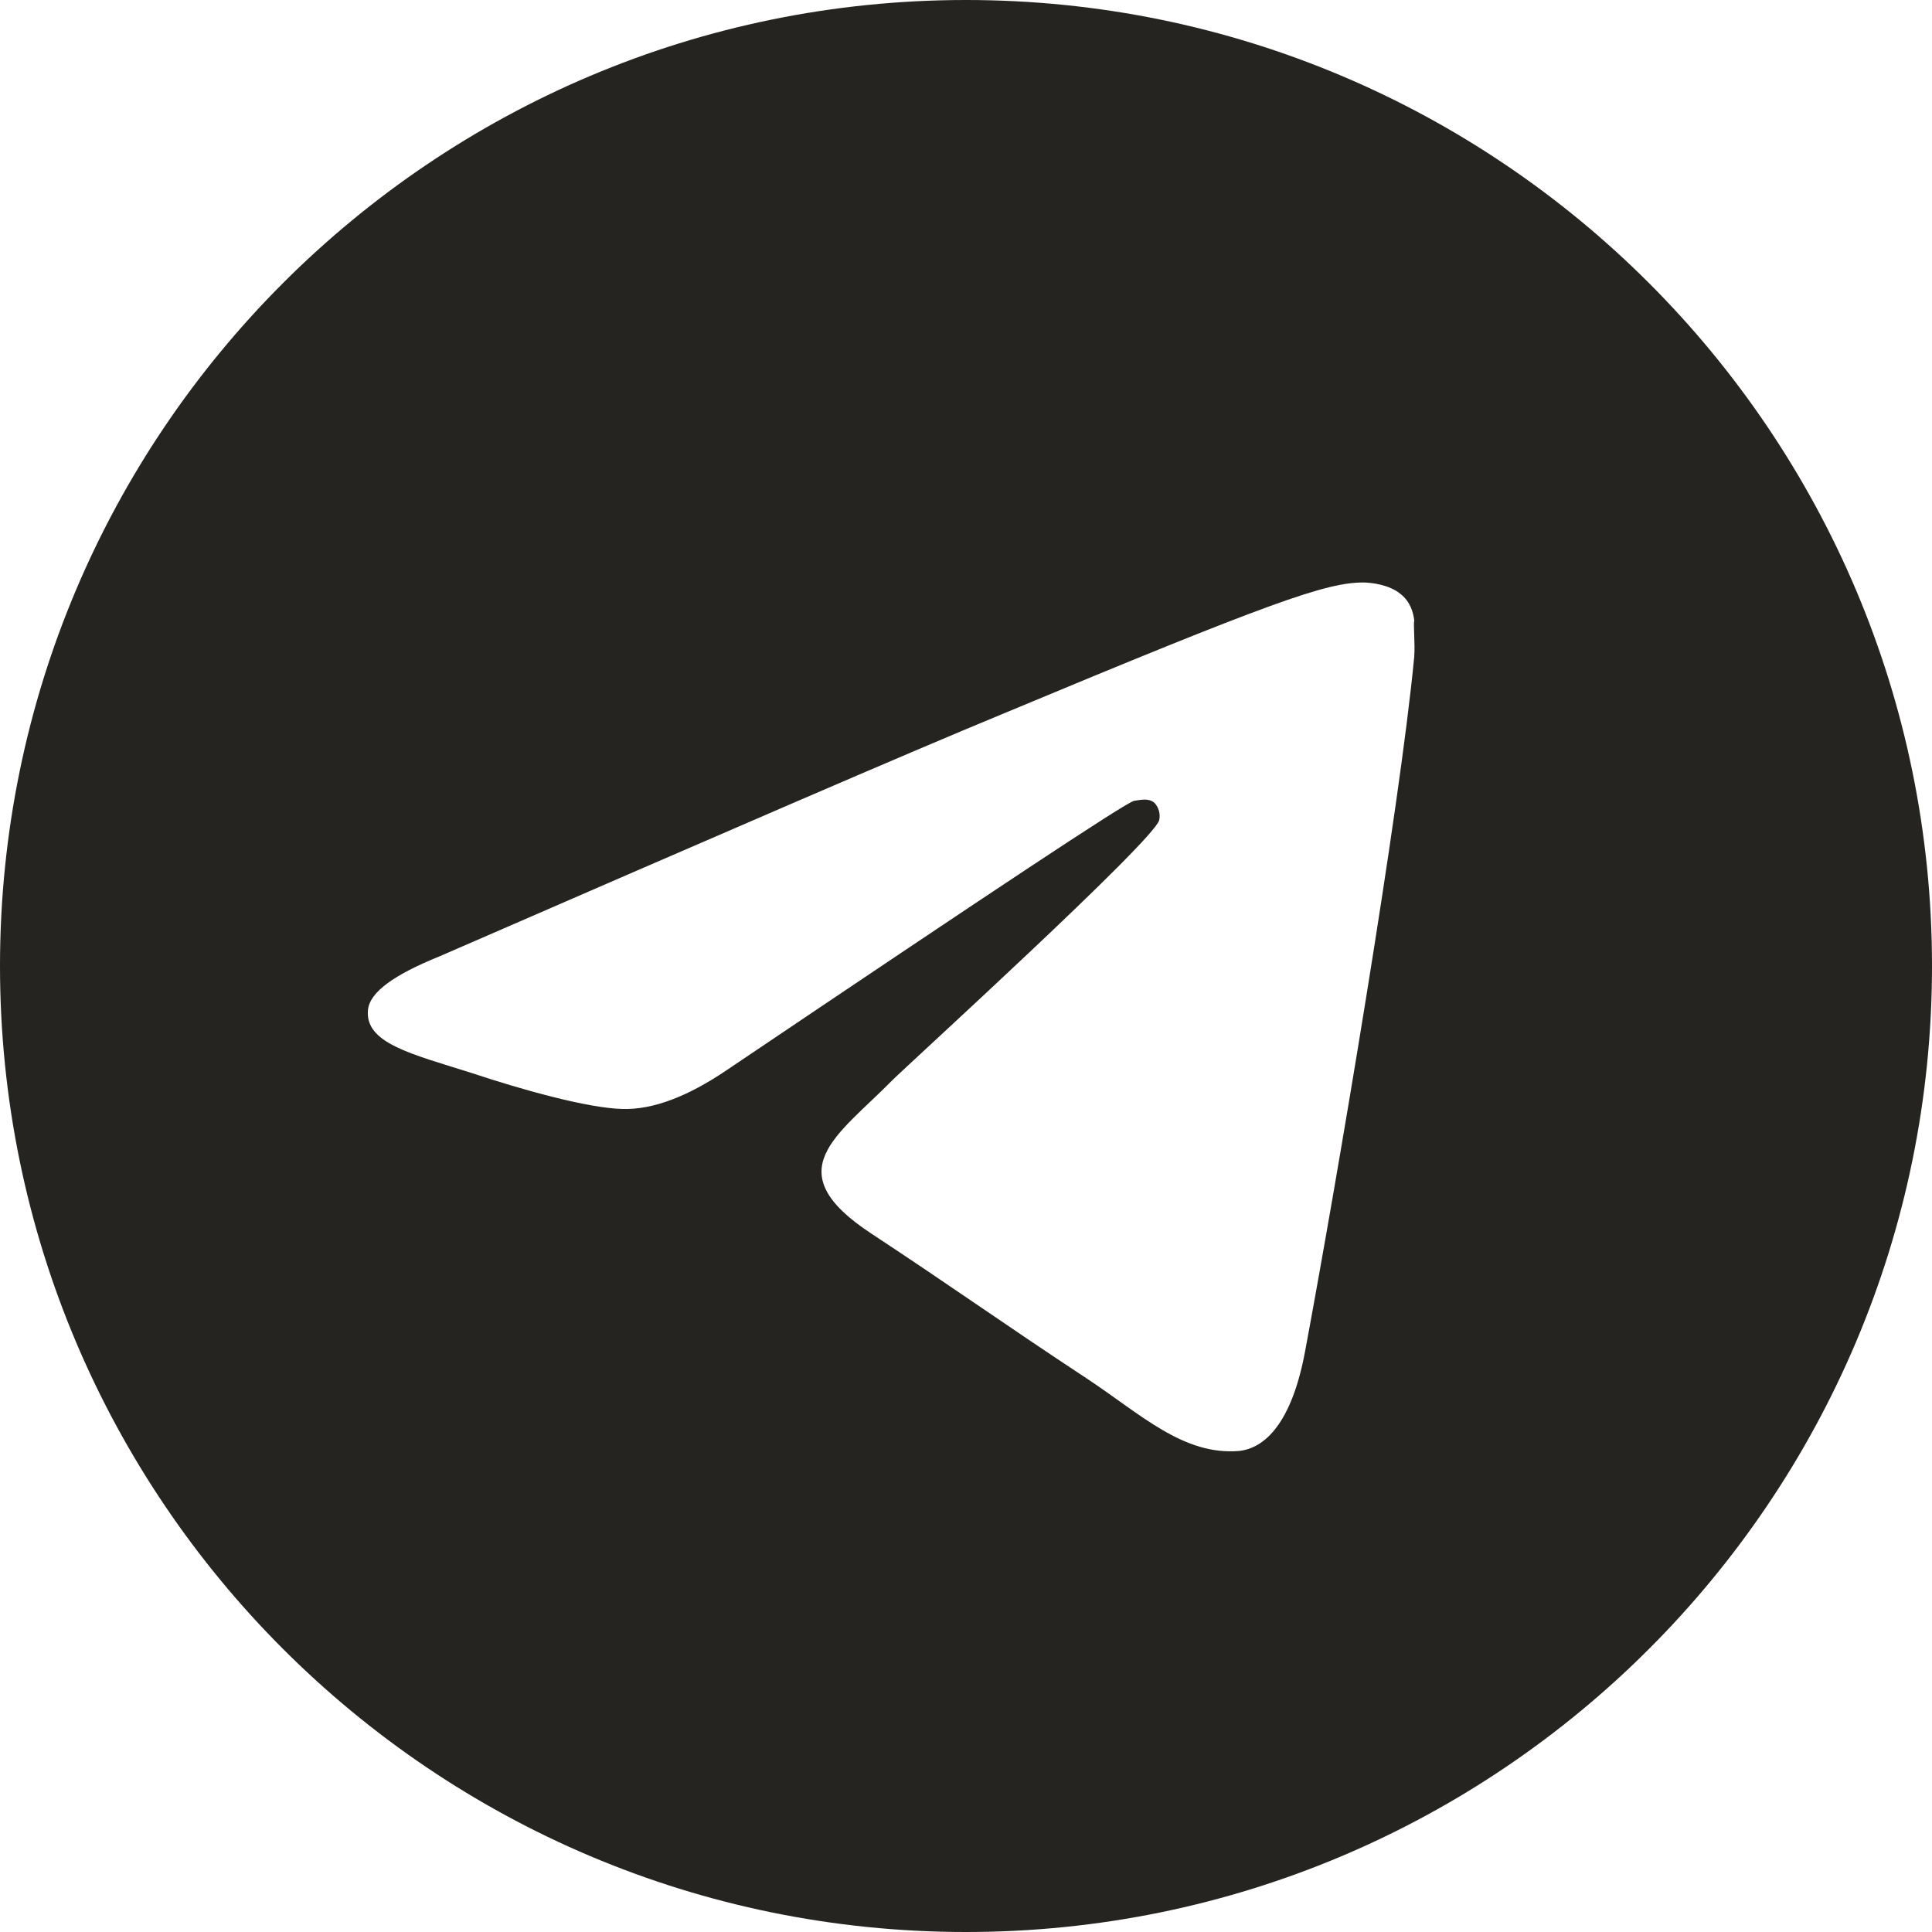
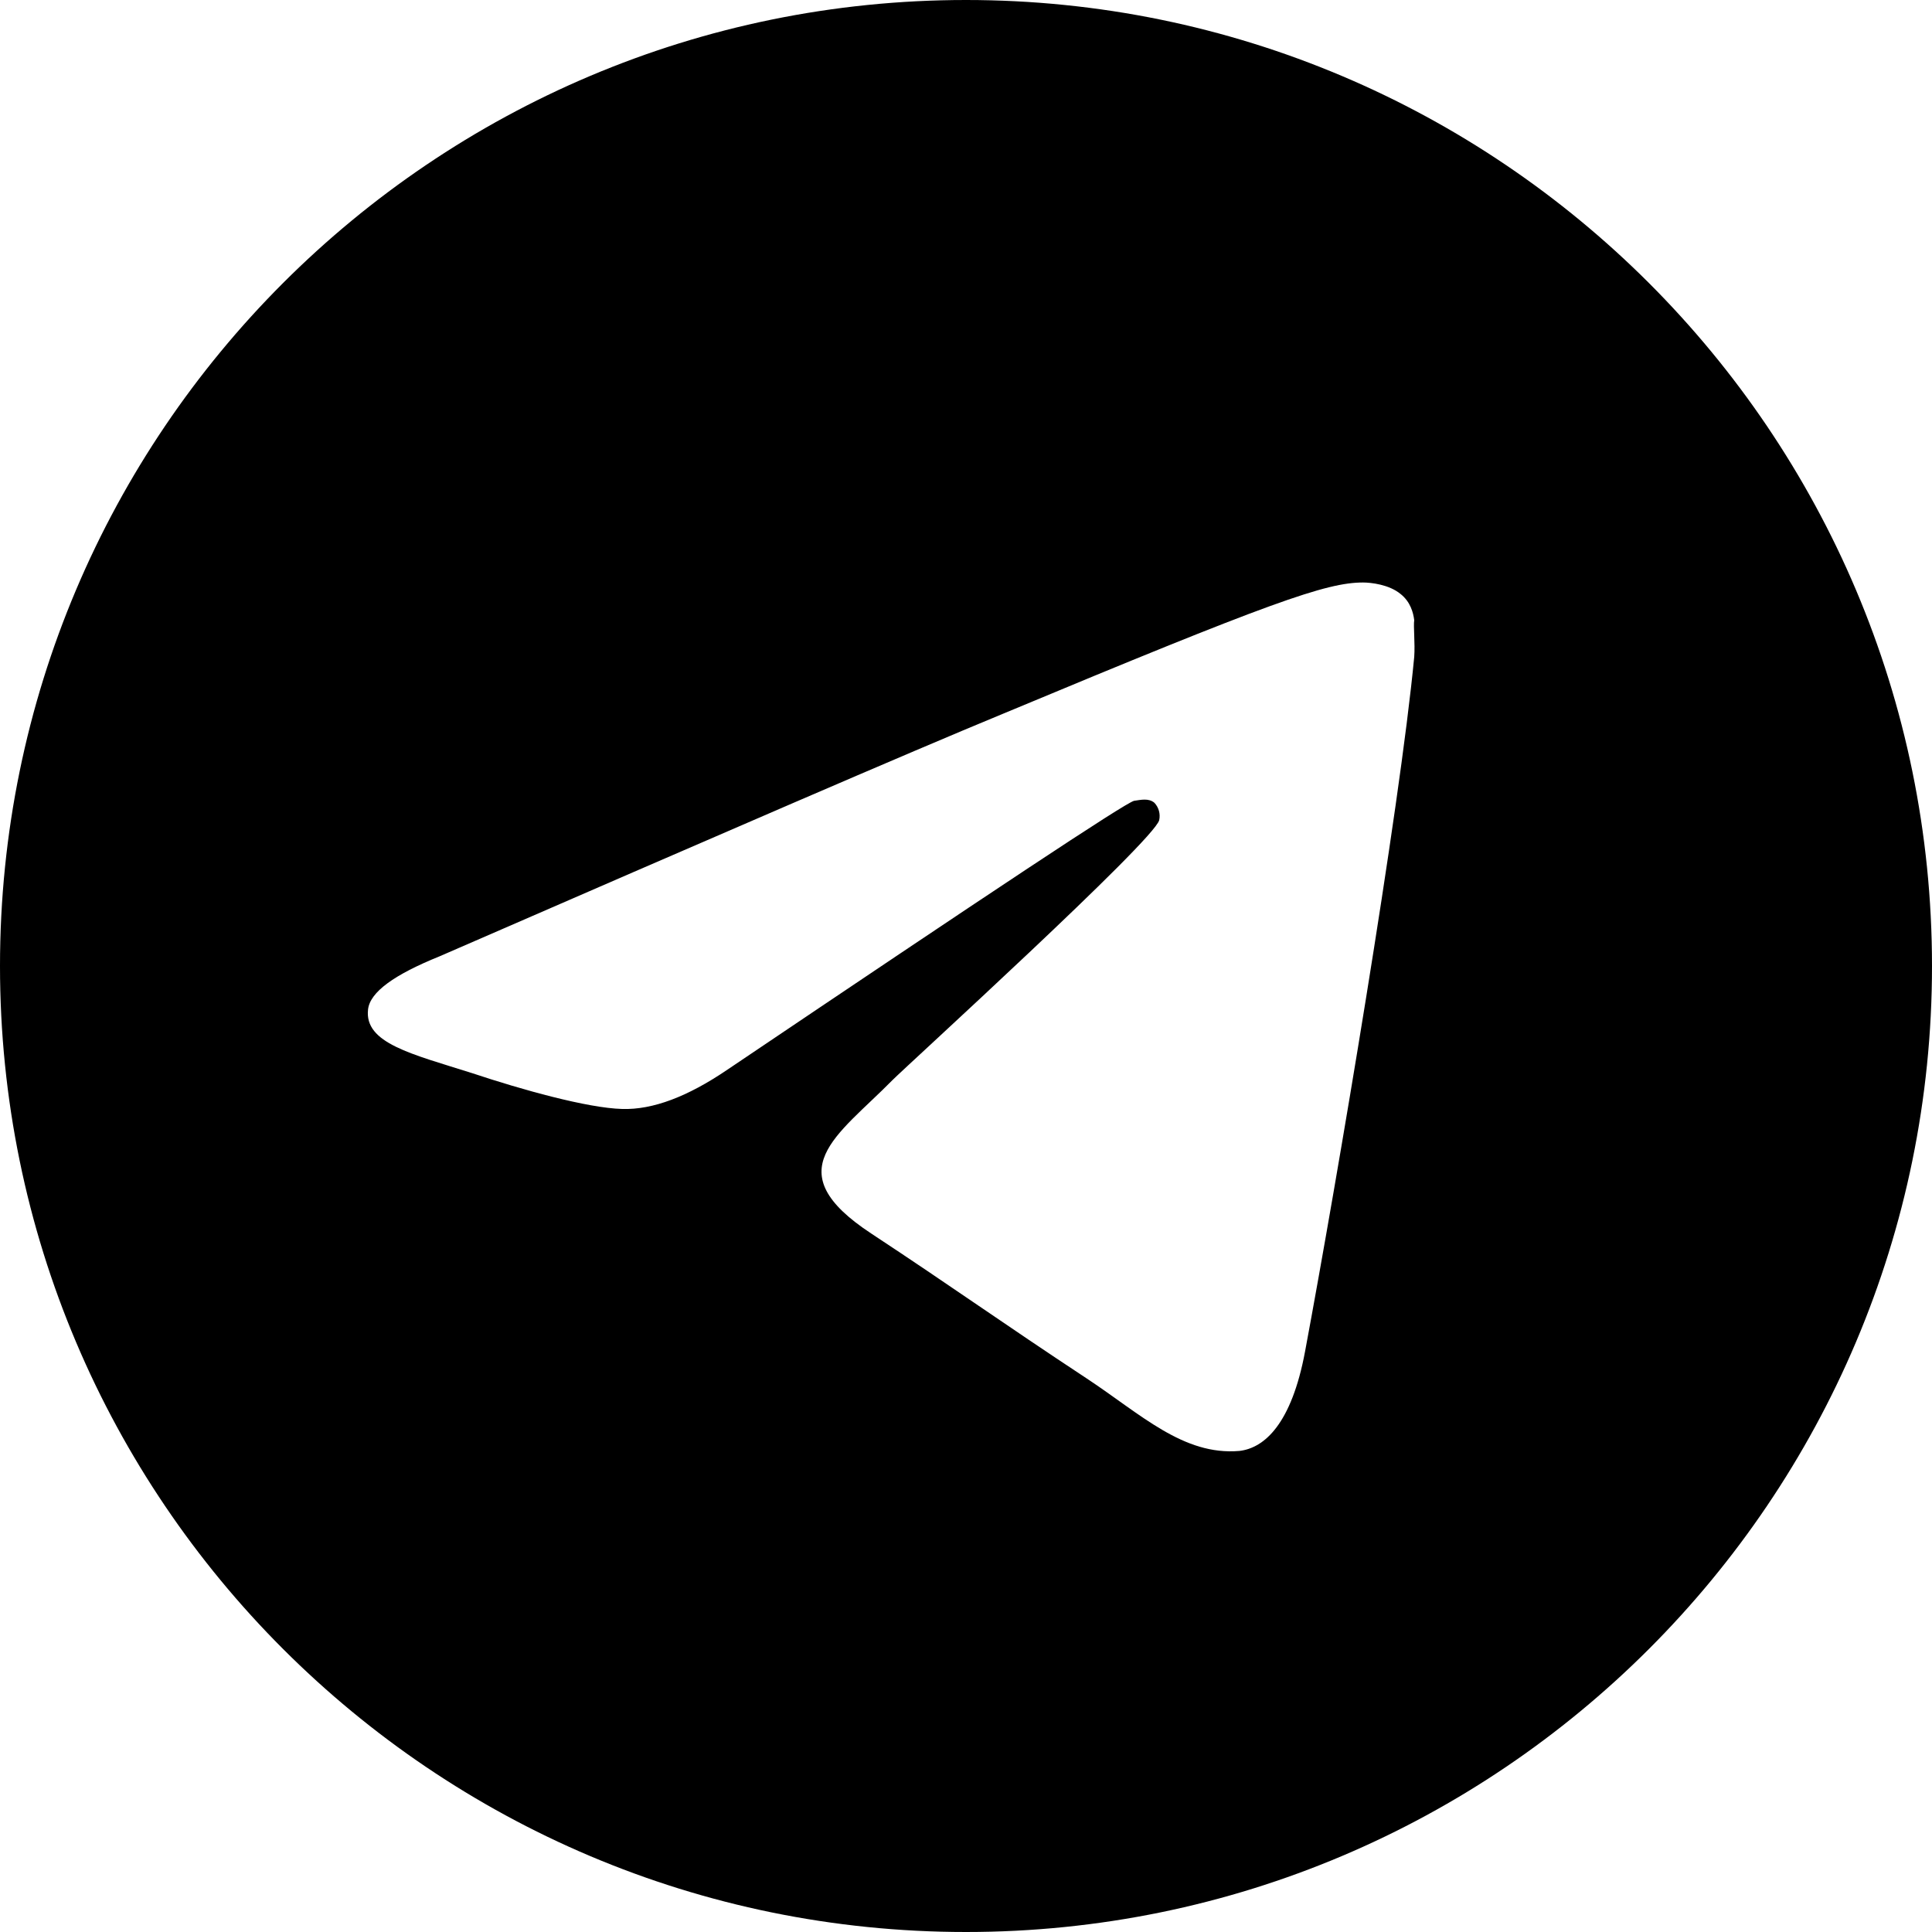
<svg xmlns="http://www.w3.org/2000/svg" width="24" height="24" fill="none">
-   <path d="M12 0C5.376 0 0 5.376 0 12s5.376 12 12 12 12-5.376 12-12S18.624 0 12 0Zm5.568 8.16c-.18 1.896-.96 6.504-1.356 8.628-.168.9-.504 1.2-.816 1.236-.696.06-1.224-.456-1.896-.9-1.056-.696-1.656-1.128-2.676-1.8-1.188-.78-.42-1.212.264-1.908.18-.18 3.252-2.976 3.312-3.228a.24.24 0 0 0-.06-.216c-.072-.06-.168-.036-.252-.024-.108.024-1.788 1.14-5.064 3.348-.48.324-.912.492-1.296.48-.432-.012-1.248-.24-1.86-.444-.756-.24-1.344-.372-1.296-.792.024-.216.324-.432.888-.66 3.504-1.524 5.832-2.532 6.996-3.012 3.336-1.392 4.02-1.632 4.476-1.632.096 0 .324.024.468.144.12.096.156.228.168.324-.012.072.012.288 0 .456Z" fill="#252420" />
+   <path d="M12 0C5.376 0 0 5.376 0 12s5.376 12 12 12 12-5.376 12-12S18.624 0 12 0Zm5.568 8.16c-.18 1.896-.96 6.504-1.356 8.628-.168.9-.504 1.2-.816 1.236-.696.06-1.224-.456-1.896-.9-1.056-.696-1.656-1.128-2.676-1.8-1.188-.78-.42-1.212.264-1.908.18-.18 3.252-2.976 3.312-3.228a.24.24 0 0 0-.06-.216c-.072-.06-.168-.036-.252-.024-.108.024-1.788 1.14-5.064 3.348-.48.324-.912.492-1.296.48-.432-.012-1.248-.24-1.86-.444-.756-.24-1.344-.372-1.296-.792.024-.216.324-.432.888-.66 3.504-1.524 5.832-2.532 6.996-3.012 3.336-1.392 4.02-1.632 4.476-1.632.096 0 .324.024.468.144.12.096.156.228.168.324-.012.072.012.288 0 .456Z" fill="currentColor" />
</svg>
